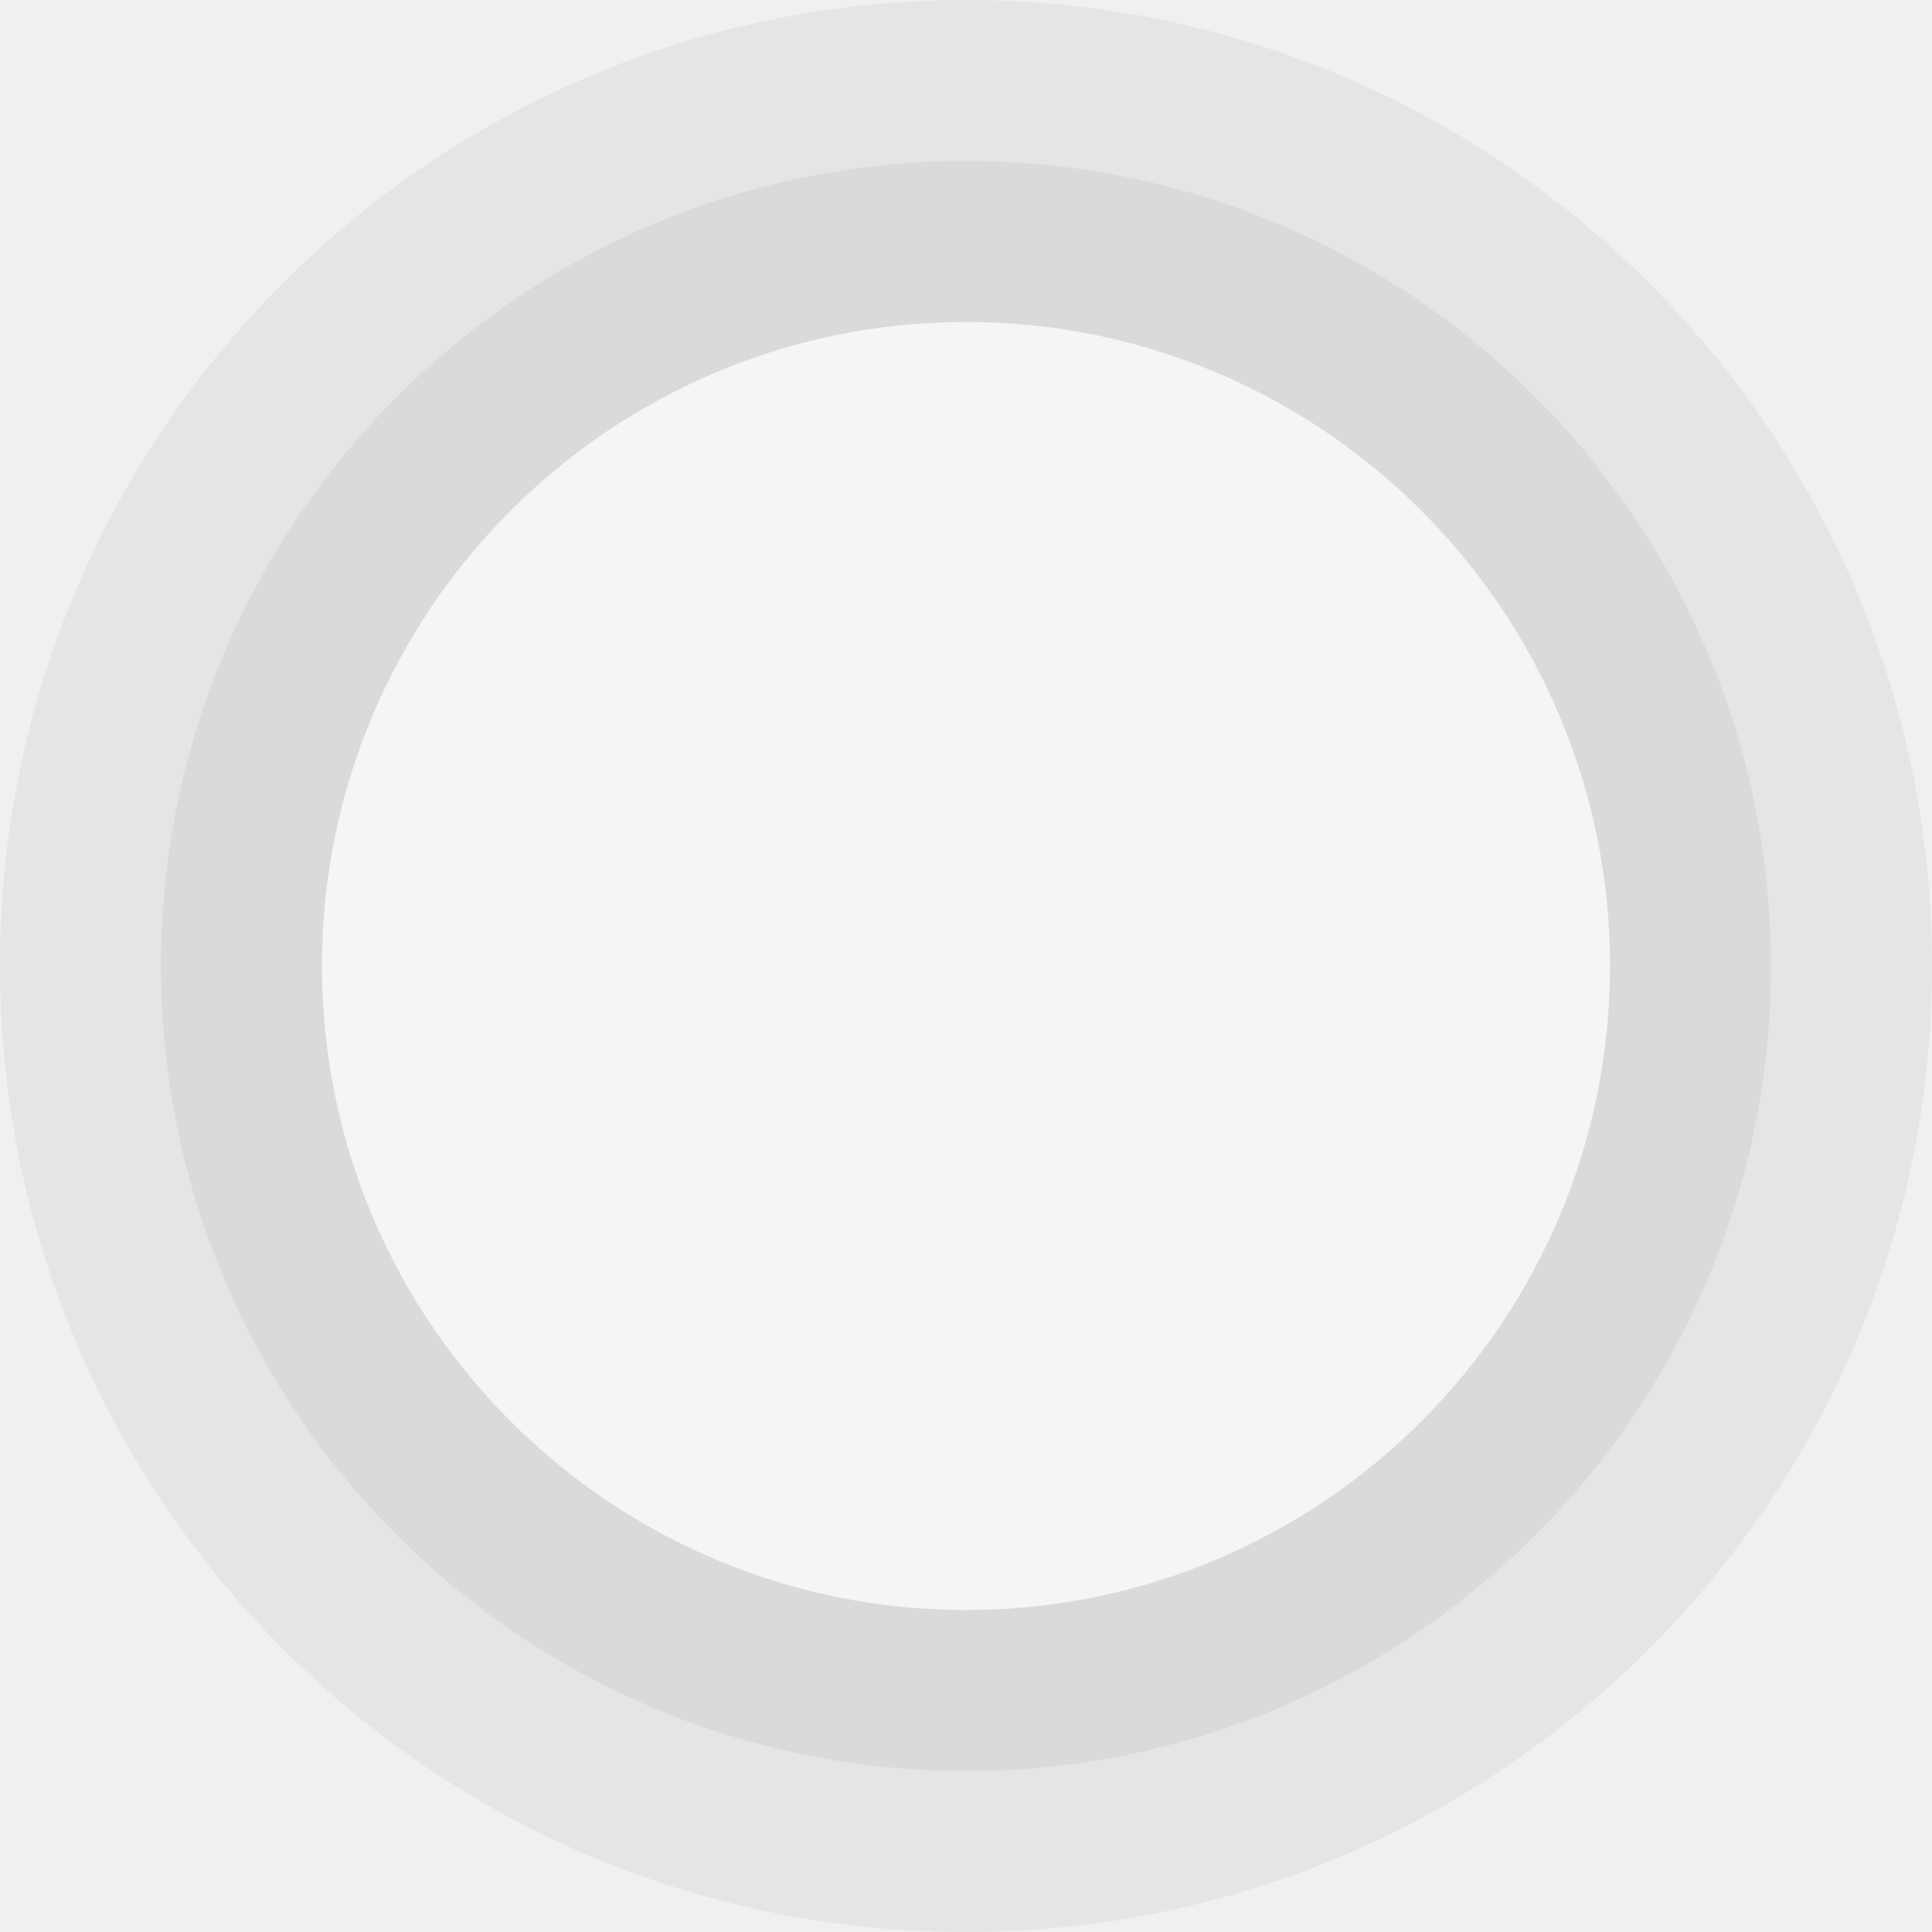
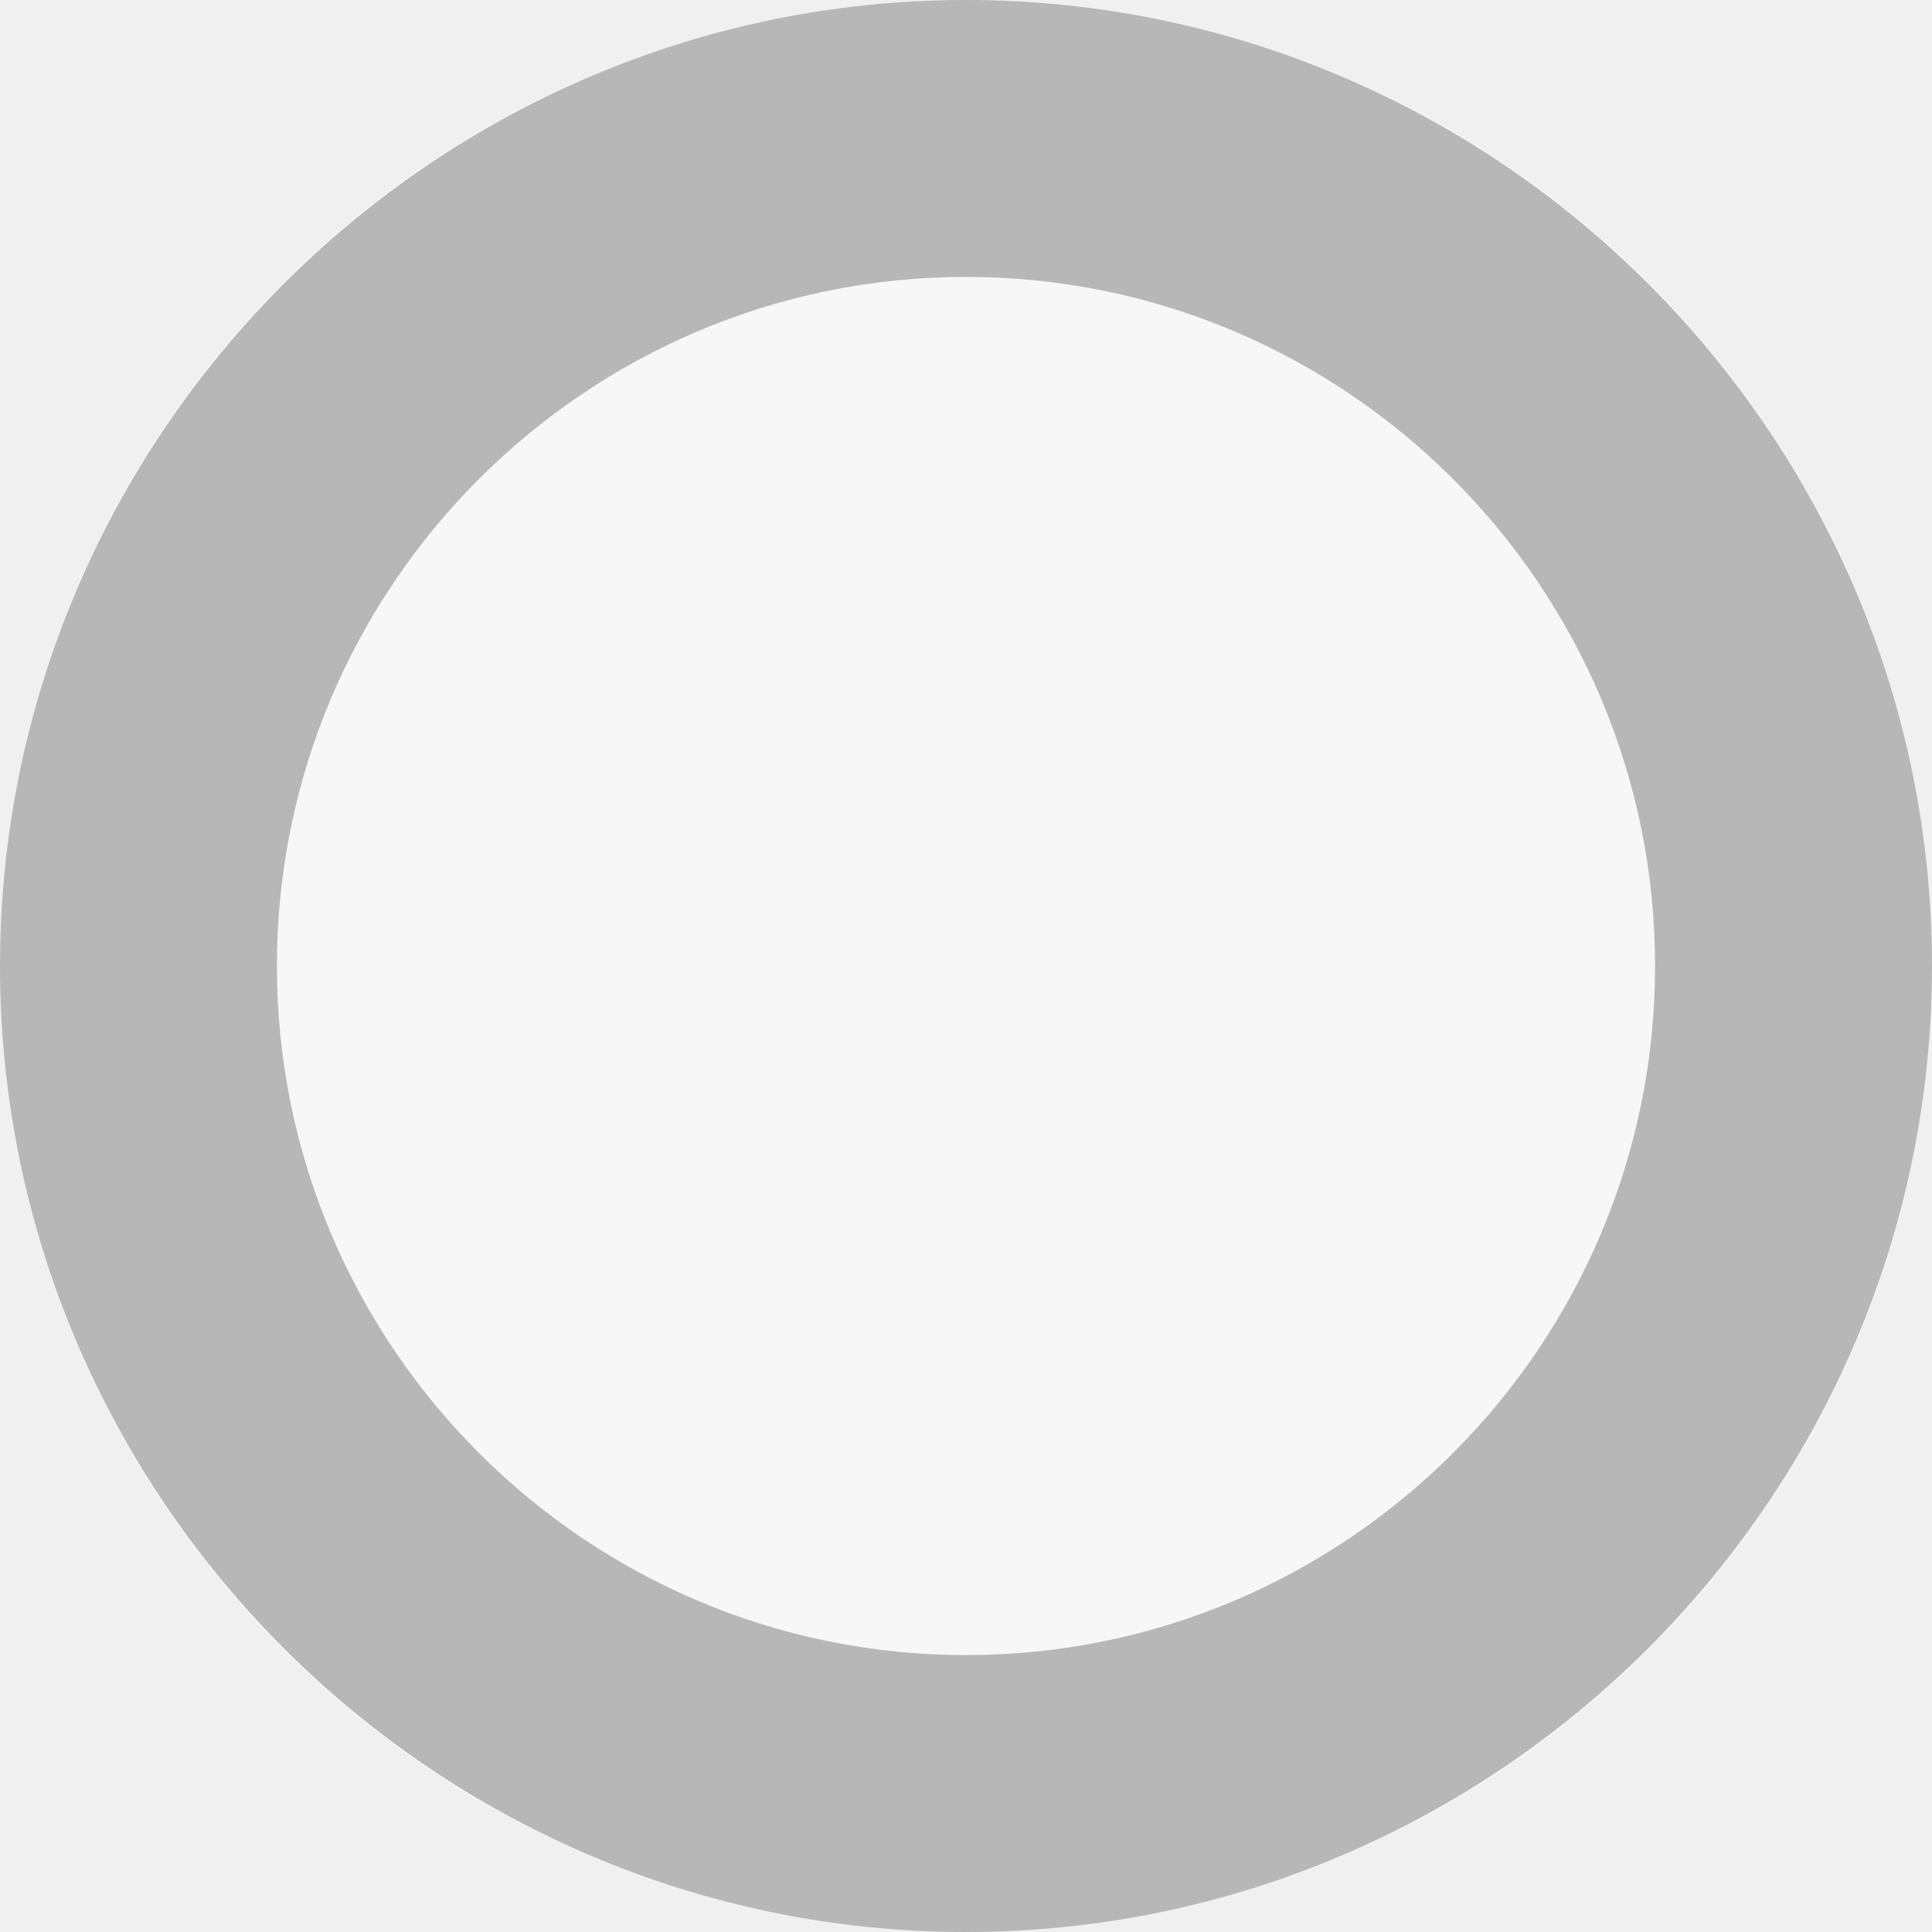
- <svg width="6" height="6">
-   <path d="M 0.5 3 C 0.5 1.62 1.62 0.5 3 0.5 C 4.38 0.5 5.5 1.62 5.5 3 C 5.5 4.38 4.38 5.5 3 5.5 C 1.62 5.5 0.5 4.38 0.5 3 Z M 1 3 C 1 1.896 1.896 1 3 1 C 4.104 1 5 1.896 5 3 C 5 4.104 4.104 5 3 5 C 1.896 5 1 4.104 1 3 Z" fill-rule="evenodd" fill-opacity="0.05" />
-   <path d="M 0 3 C 0 1.344 1.344 0 3 0 C 4.656 0 6 1.344 6 3 C 6 4.656 4.656 6 3 6 C 1.344 6 0 4.656 0 3 Z M 1 3 C 1 1.896 1.896 1 3 1 C 4.104 1 5 1.896 5 3 C 5 4.104 4.104 5 3 5 C 1.896 5 1 4.104 1 3 Z" fill-rule="evenodd" fill-opacity="0.05" />
-   <circle cx="3" cy="3" r="2" fill="#FFF" fill-opacity="0.33" />
+ <svg xmlns="http://www.w3.org/2000/svg" id="Layer_1" viewBox="0 0 6 6">
+   <defs>
+     <style>.cls-1{fill:#fff;}.cls-2{fill:#707171;}.cls-3{opacity:.45;}</style>
+   </defs>
+   <g id="Ellipse_138" class="cls-3">
+     <circle class="cls-1" cx="3" cy="3" r="3" />
+     <path class="cls-2" d="m3,6c-1.65,0-3-1.35-3-3S1.35,0,3,0s3,1.35,3,3-1.35,3-3,3ZM3,.86C1.82.86.86,1.82.86,3s.96,2.14,2.14,2.14,2.14-.96,2.14-2.14S4.18.86,3,.86Z" />
+   </g>
</svg>
